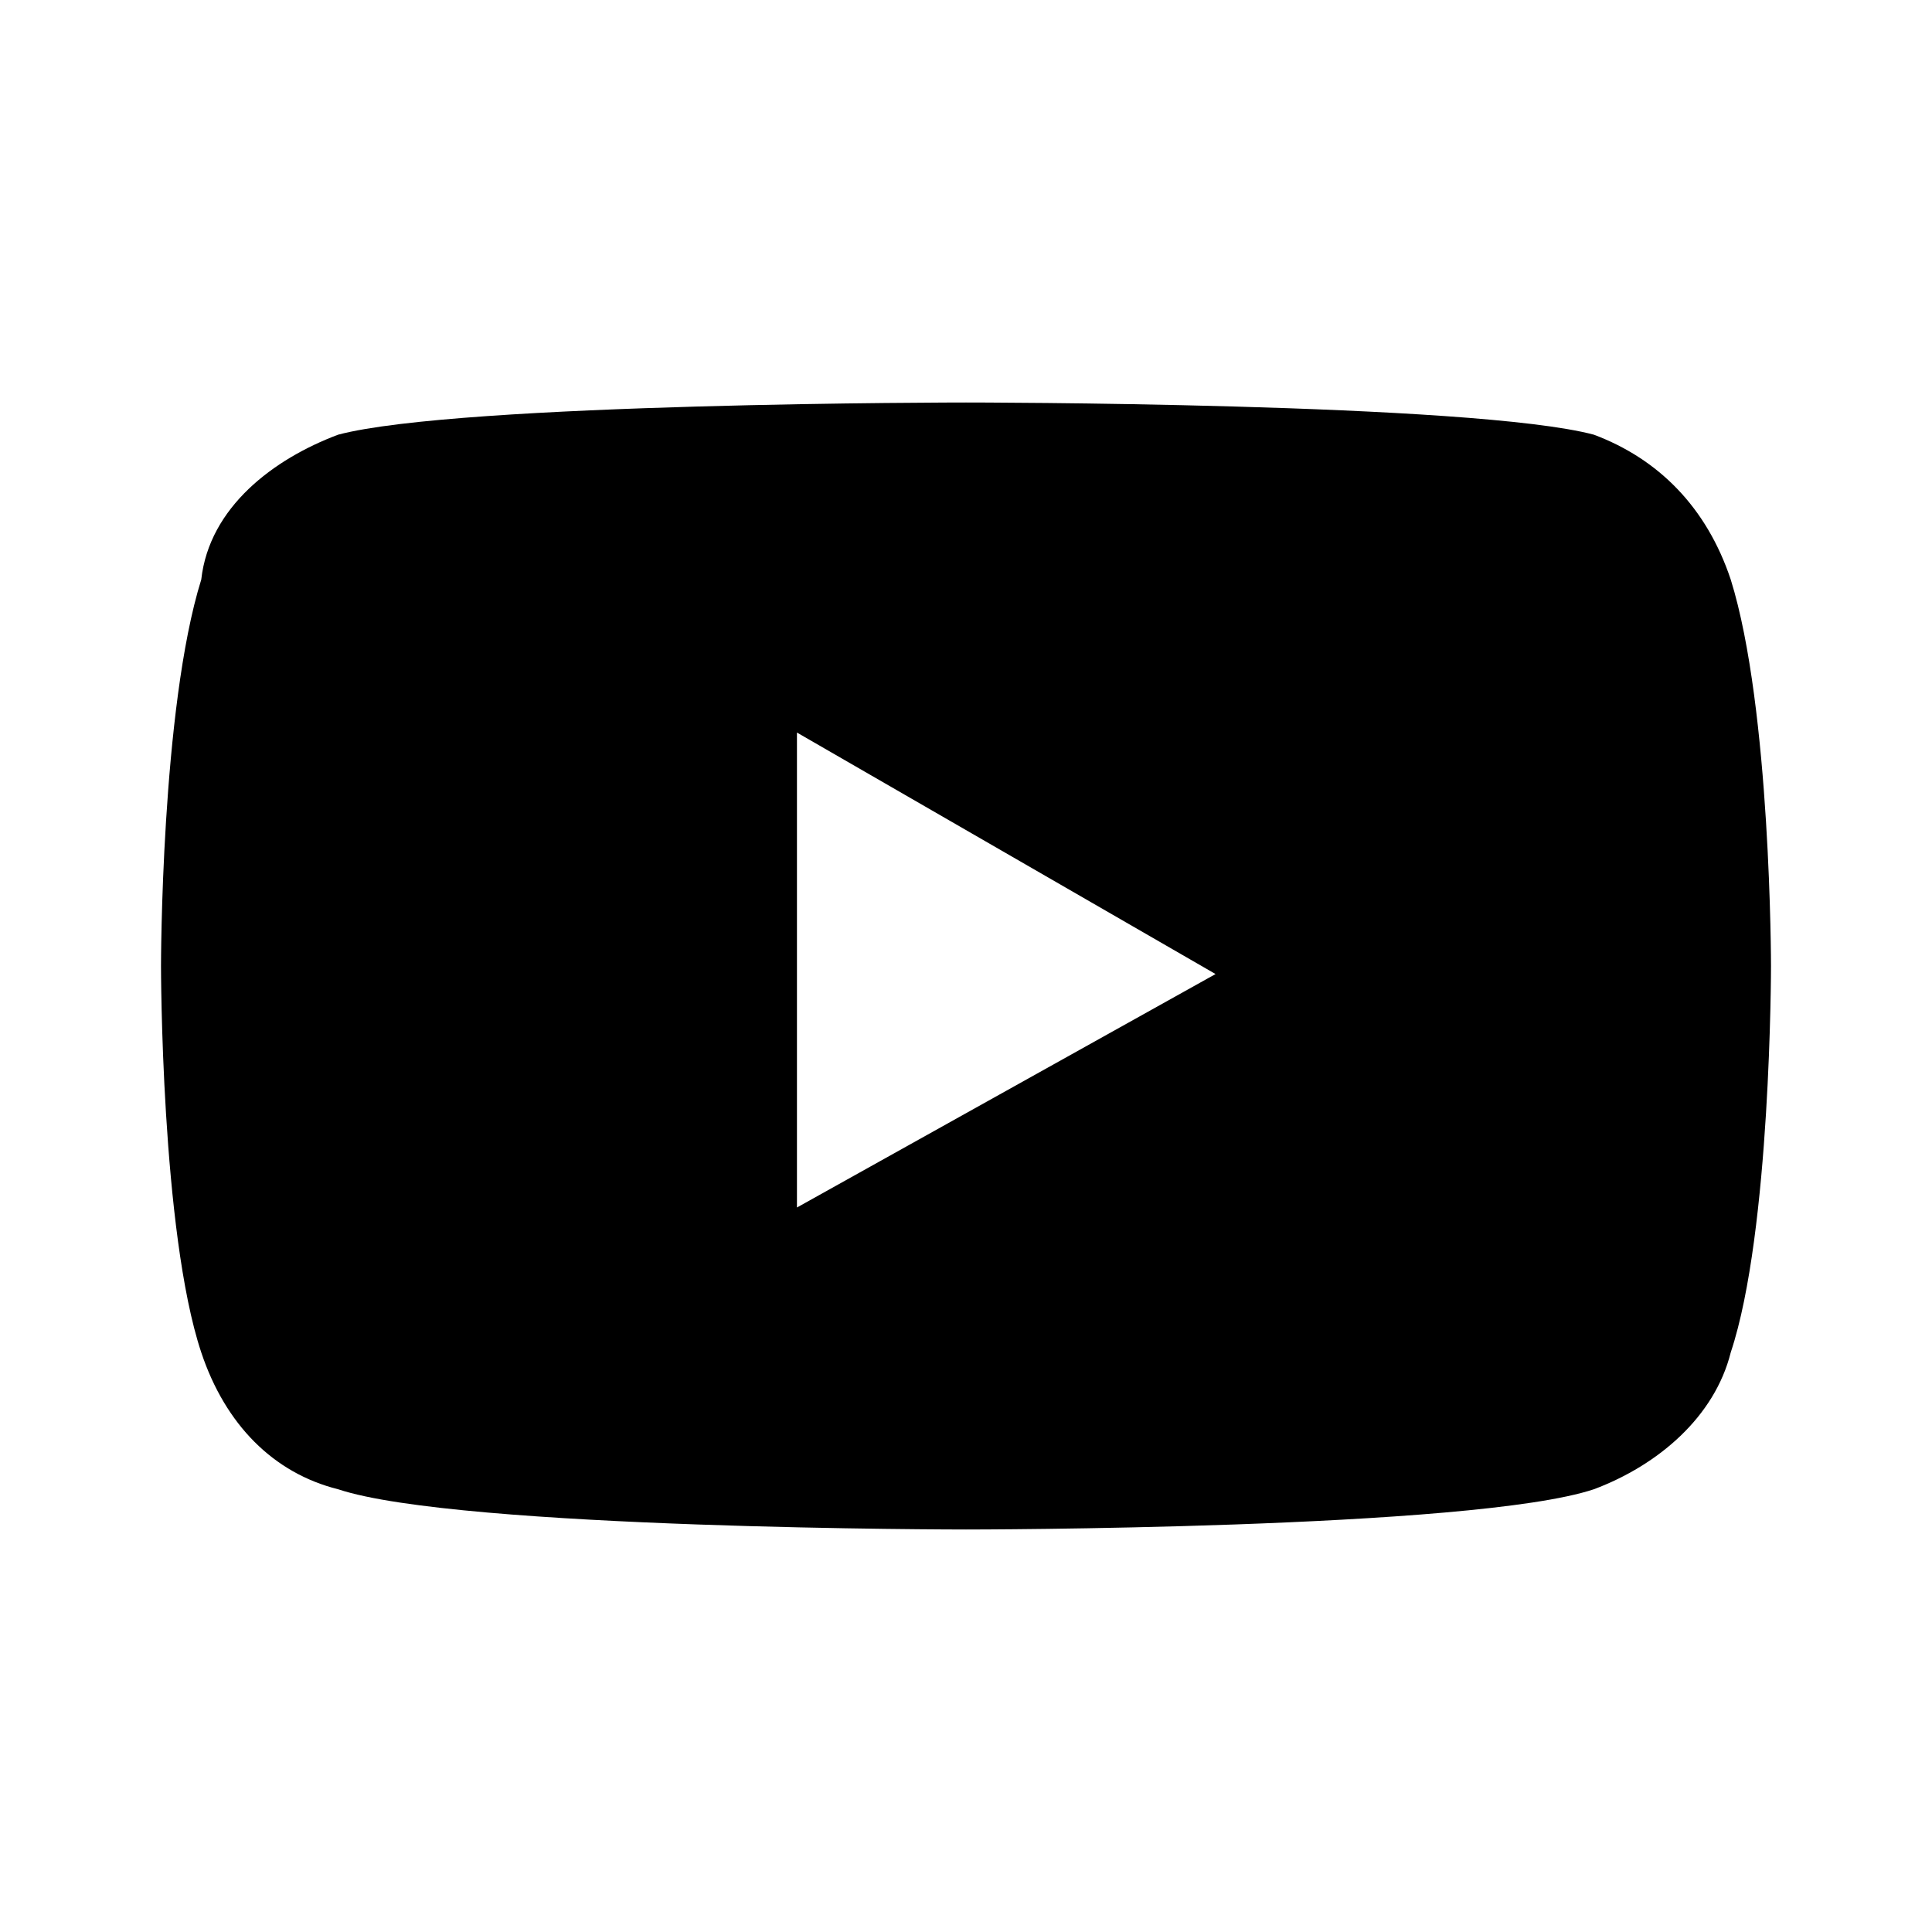
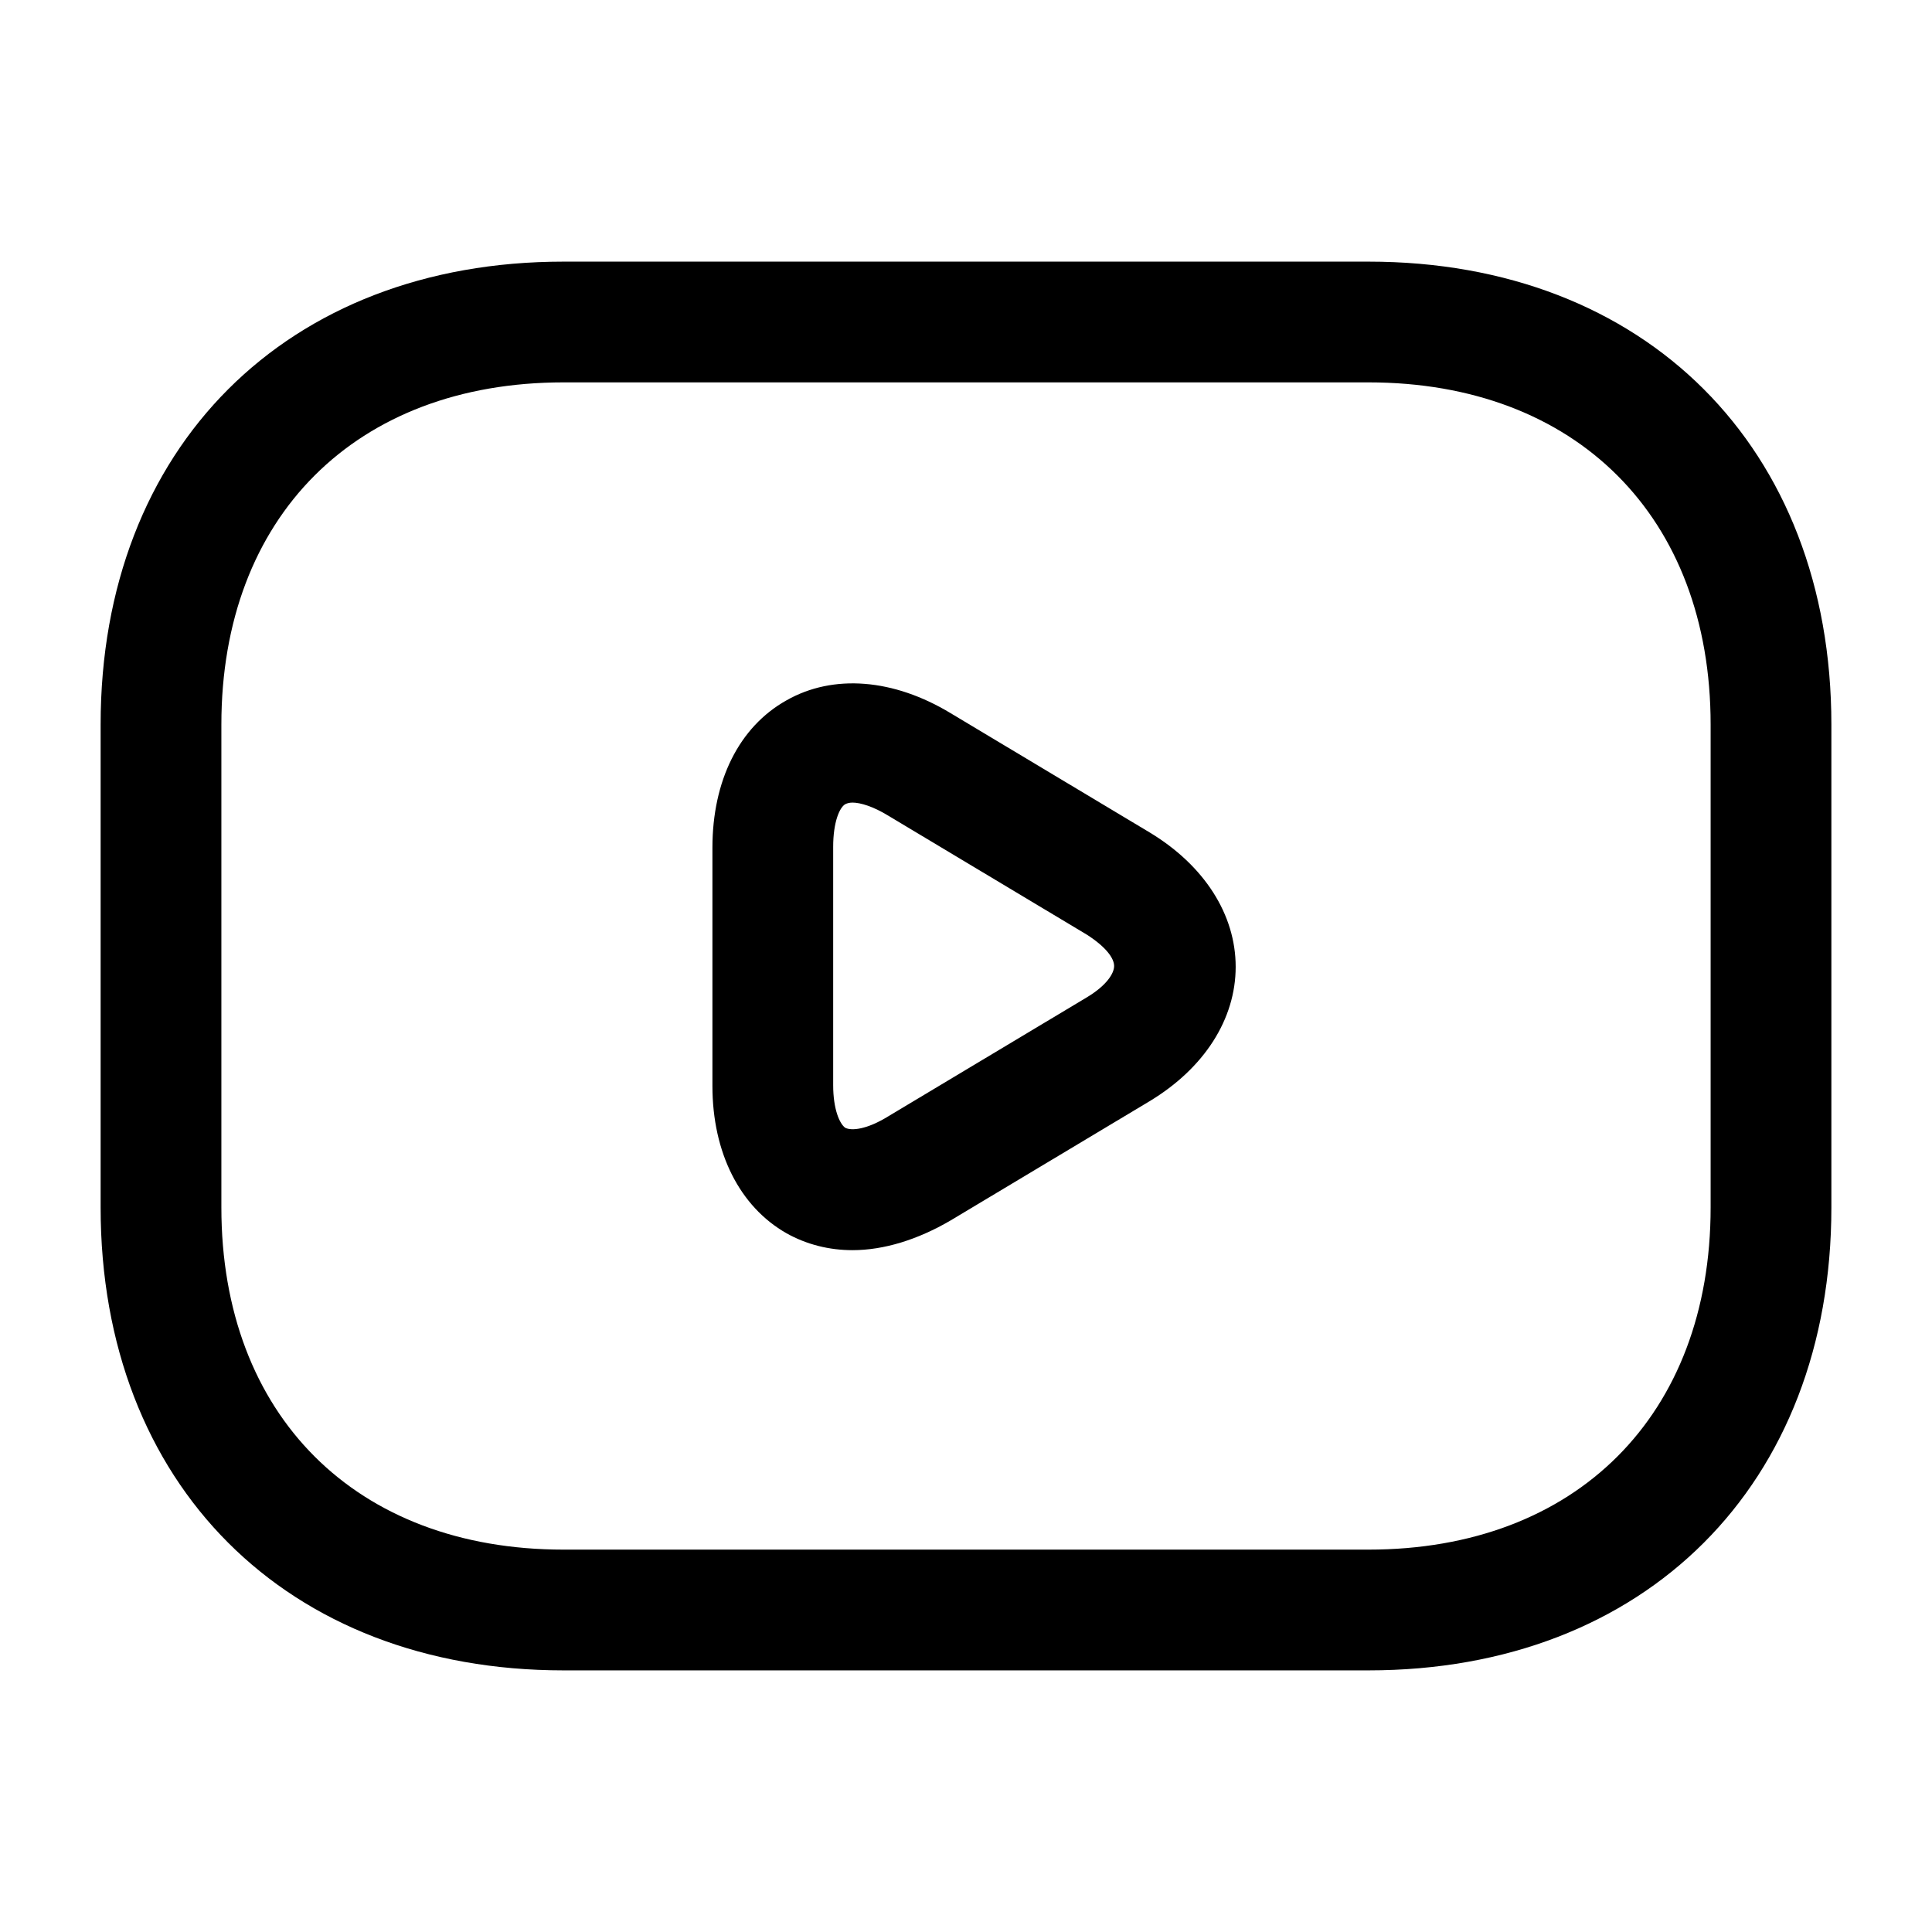
- <svg xmlns="http://www.w3.org/2000/svg" version="1.1" x="0px" y="0px" viewBox="0 0 24 24" style="enable-background:new 0 0 24 24;" xml:space="preserve">
-   <g id="youtube">
-     <path d="M21.5,7.2c-0.3-0.9-0.9-1.5-1.7-1.8C18.3,5,12,5,12,5S5.7,5,4.2,5.4C3.4,5.7,2.6,6.3,2.5,7.2C2,8.8,2,12,2,12   s0,3.3,0.5,4.8c0.3,0.9,0.9,1.5,1.7,1.7C5.7,19,12,19,12,19s6.3,0,7.8-0.5c0.8-0.3,1.5-0.9,1.7-1.7C22,15.3,22,12,22,12   S22,8.8,21.5,7.2z M9.9,15V9.1l5.2,3L9.9,15L9.9,15z" />
-   </g>
-   <g id="レイヤー_1">
- </g>
+ <svg xmlns="http://www.w3.org/2000/svg" viewBox="0 0 24 24">
+   <path d="M17 20.75H7C3.56 20.75 1.25 18.44 1.25 15V9C1.25 5.56 3.56 3.25 7 3.25H17C20.44 3.25 22.75 5.56 22.75 9V15C22.75 18.44 20.44 20.75 17 20.75ZM7 4.75C4.42 4.75 2.75 6.42 2.75 9V15C2.75 17.58 4.42 19.25 7 19.25H17C19.58 19.25 21.25 17.58 21.25 15V9C21.25 6.42 19.58 4.75 17 4.75H7Z" />
+   <path d="M10.59 15.53C10.3 15.53 10.02 15.46 9.77 15.32C9.19 14.99 8.85 14.32 8.85 13.49V10.53C8.85 9.7 9.18 9.03 9.77 8.7C10.35 8.37 11.1 8.43 11.81 8.86L14.28 10.34C14.96 10.75 15.35 11.36 15.35 12.01C15.35 12.66 14.96 13.27 14.28 13.68L11.81 15.16C11.4 15.4 10.98 15.53 10.59 15.53ZM10.59 9.97C10.55 9.97 10.52 9.98 10.5 9.99C10.43 10.03 10.35 10.21 10.35 10.52V13.48C10.35 13.78 10.43 13.96 10.5 14.01C10.58 14.05 10.77 14.03 11.03 13.87L13.5 12.39C13.75 12.24 13.84 12.09 13.84 12C13.84 11.91 13.75 11.77 13.5 11.61L11.03 10.13C10.85 10.02 10.69 9.97 10.59 9.97Z" />
</svg>
